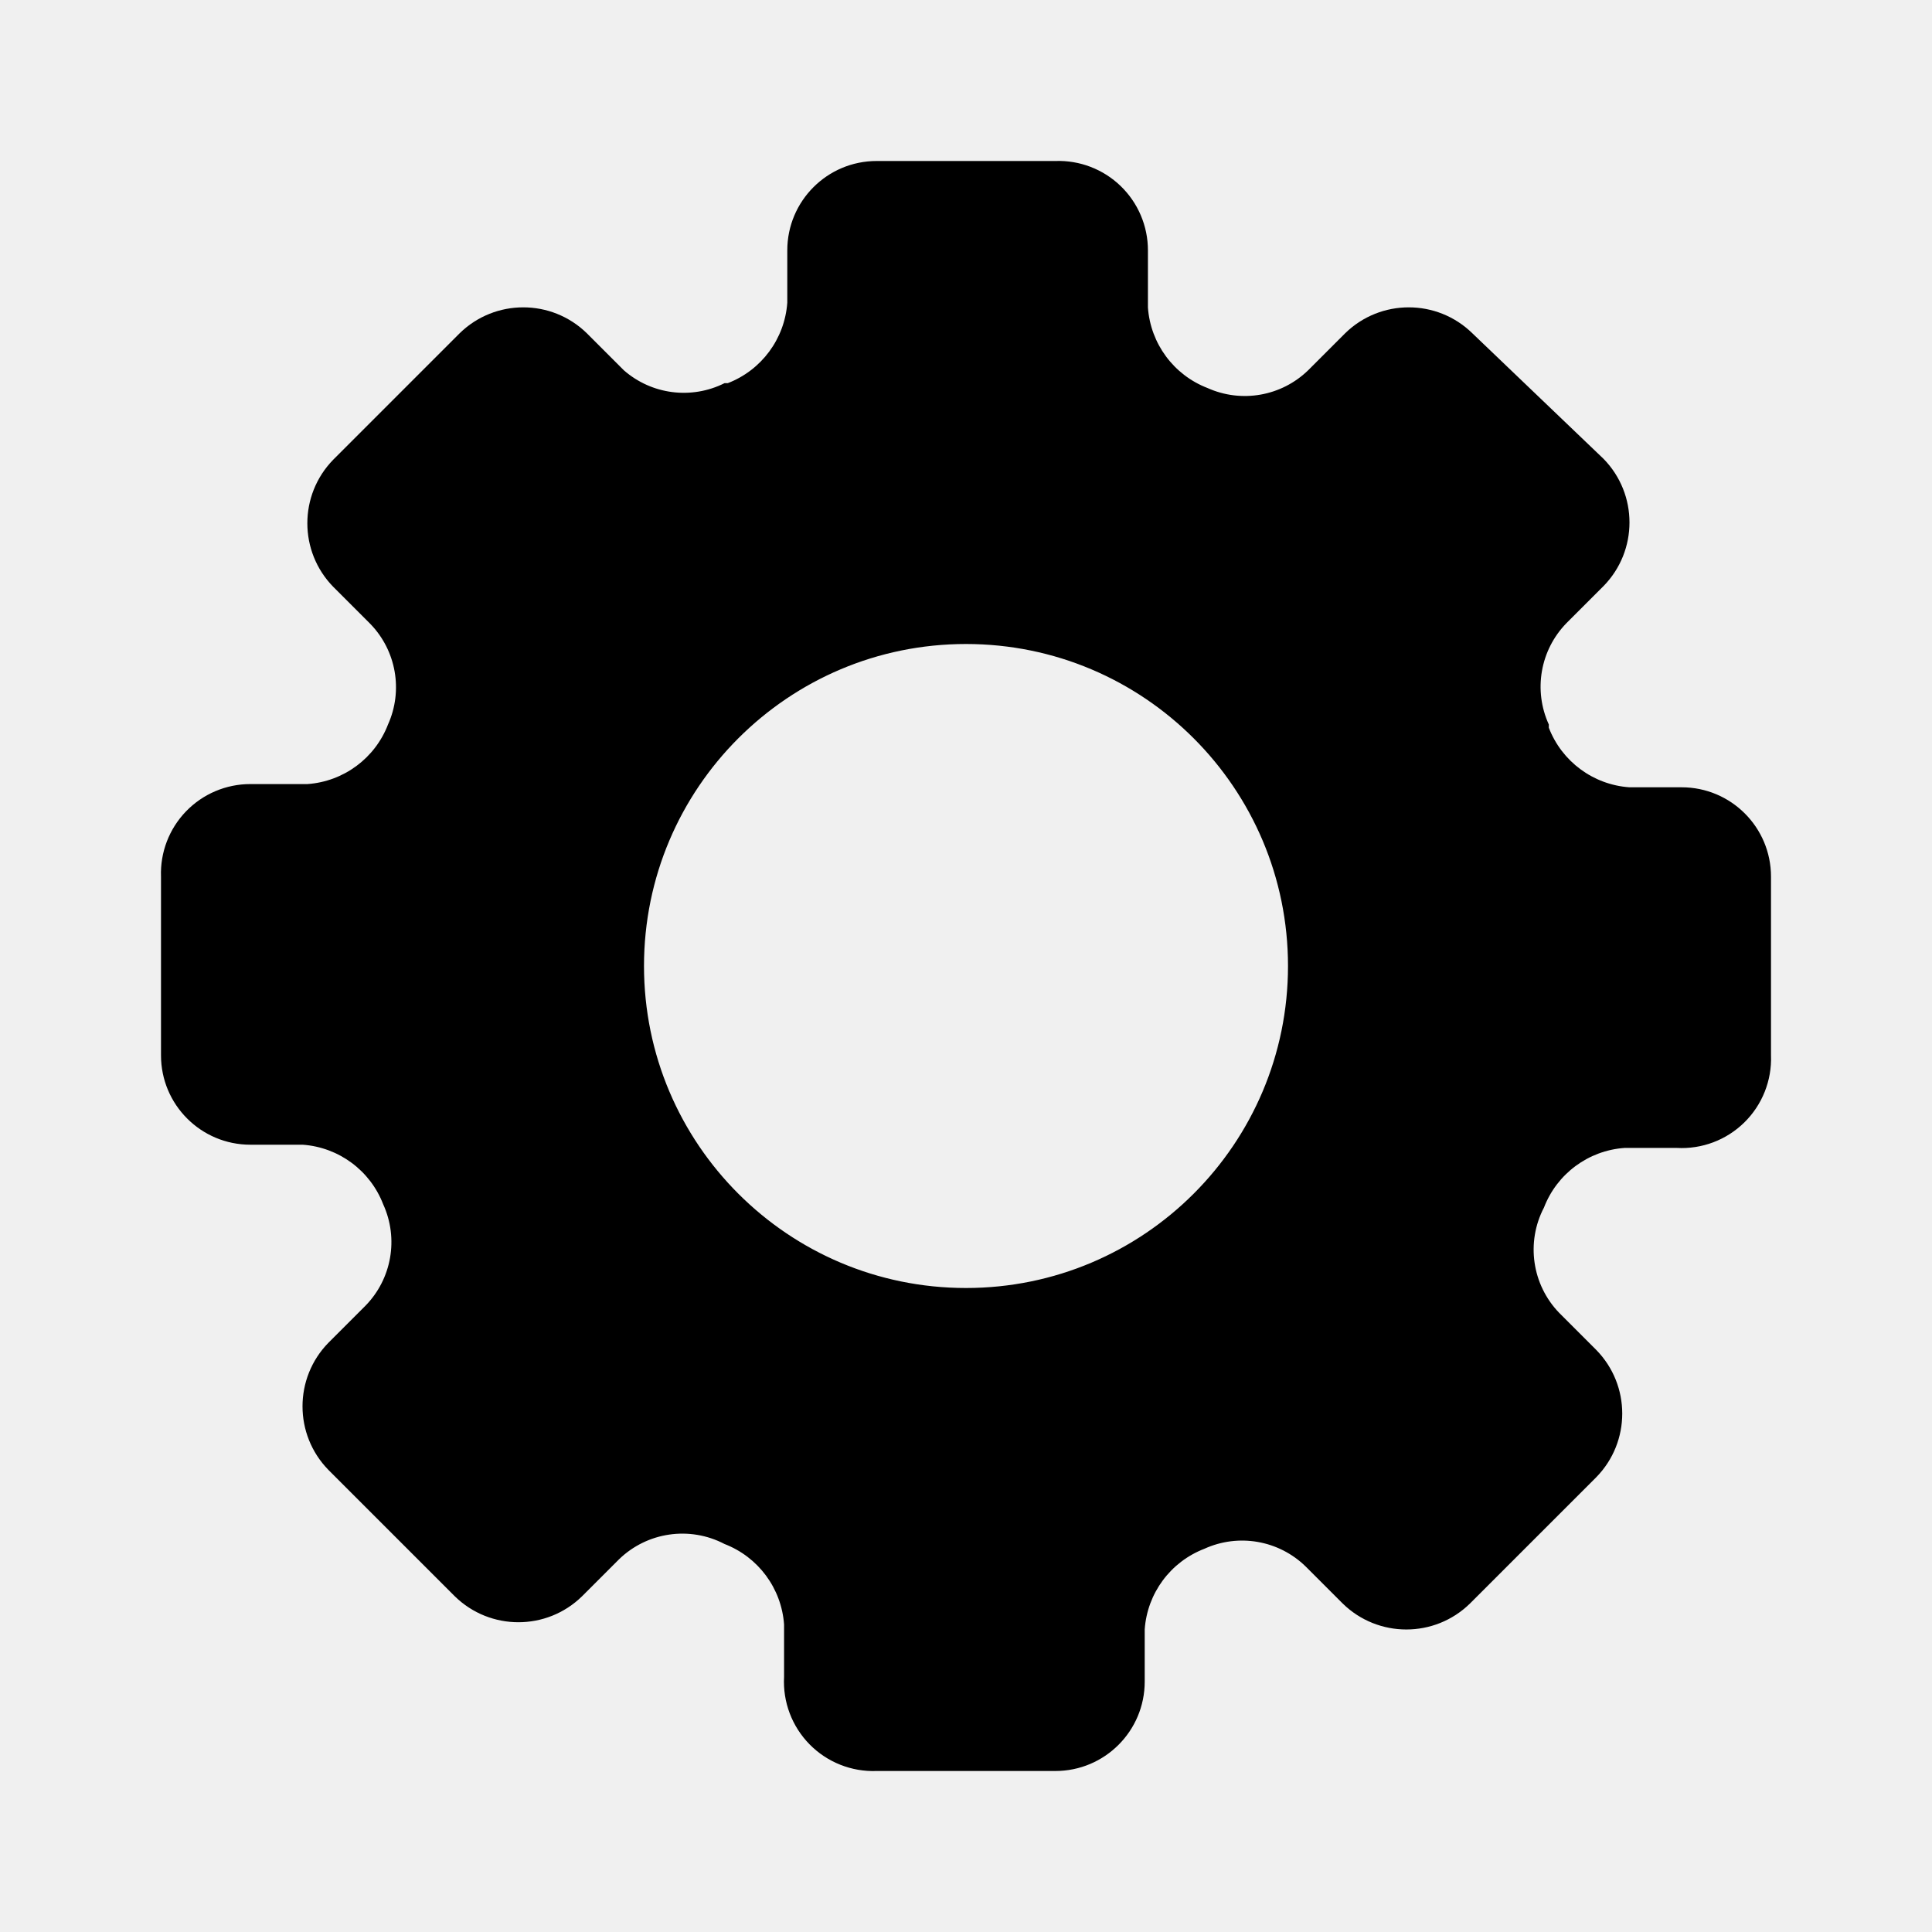
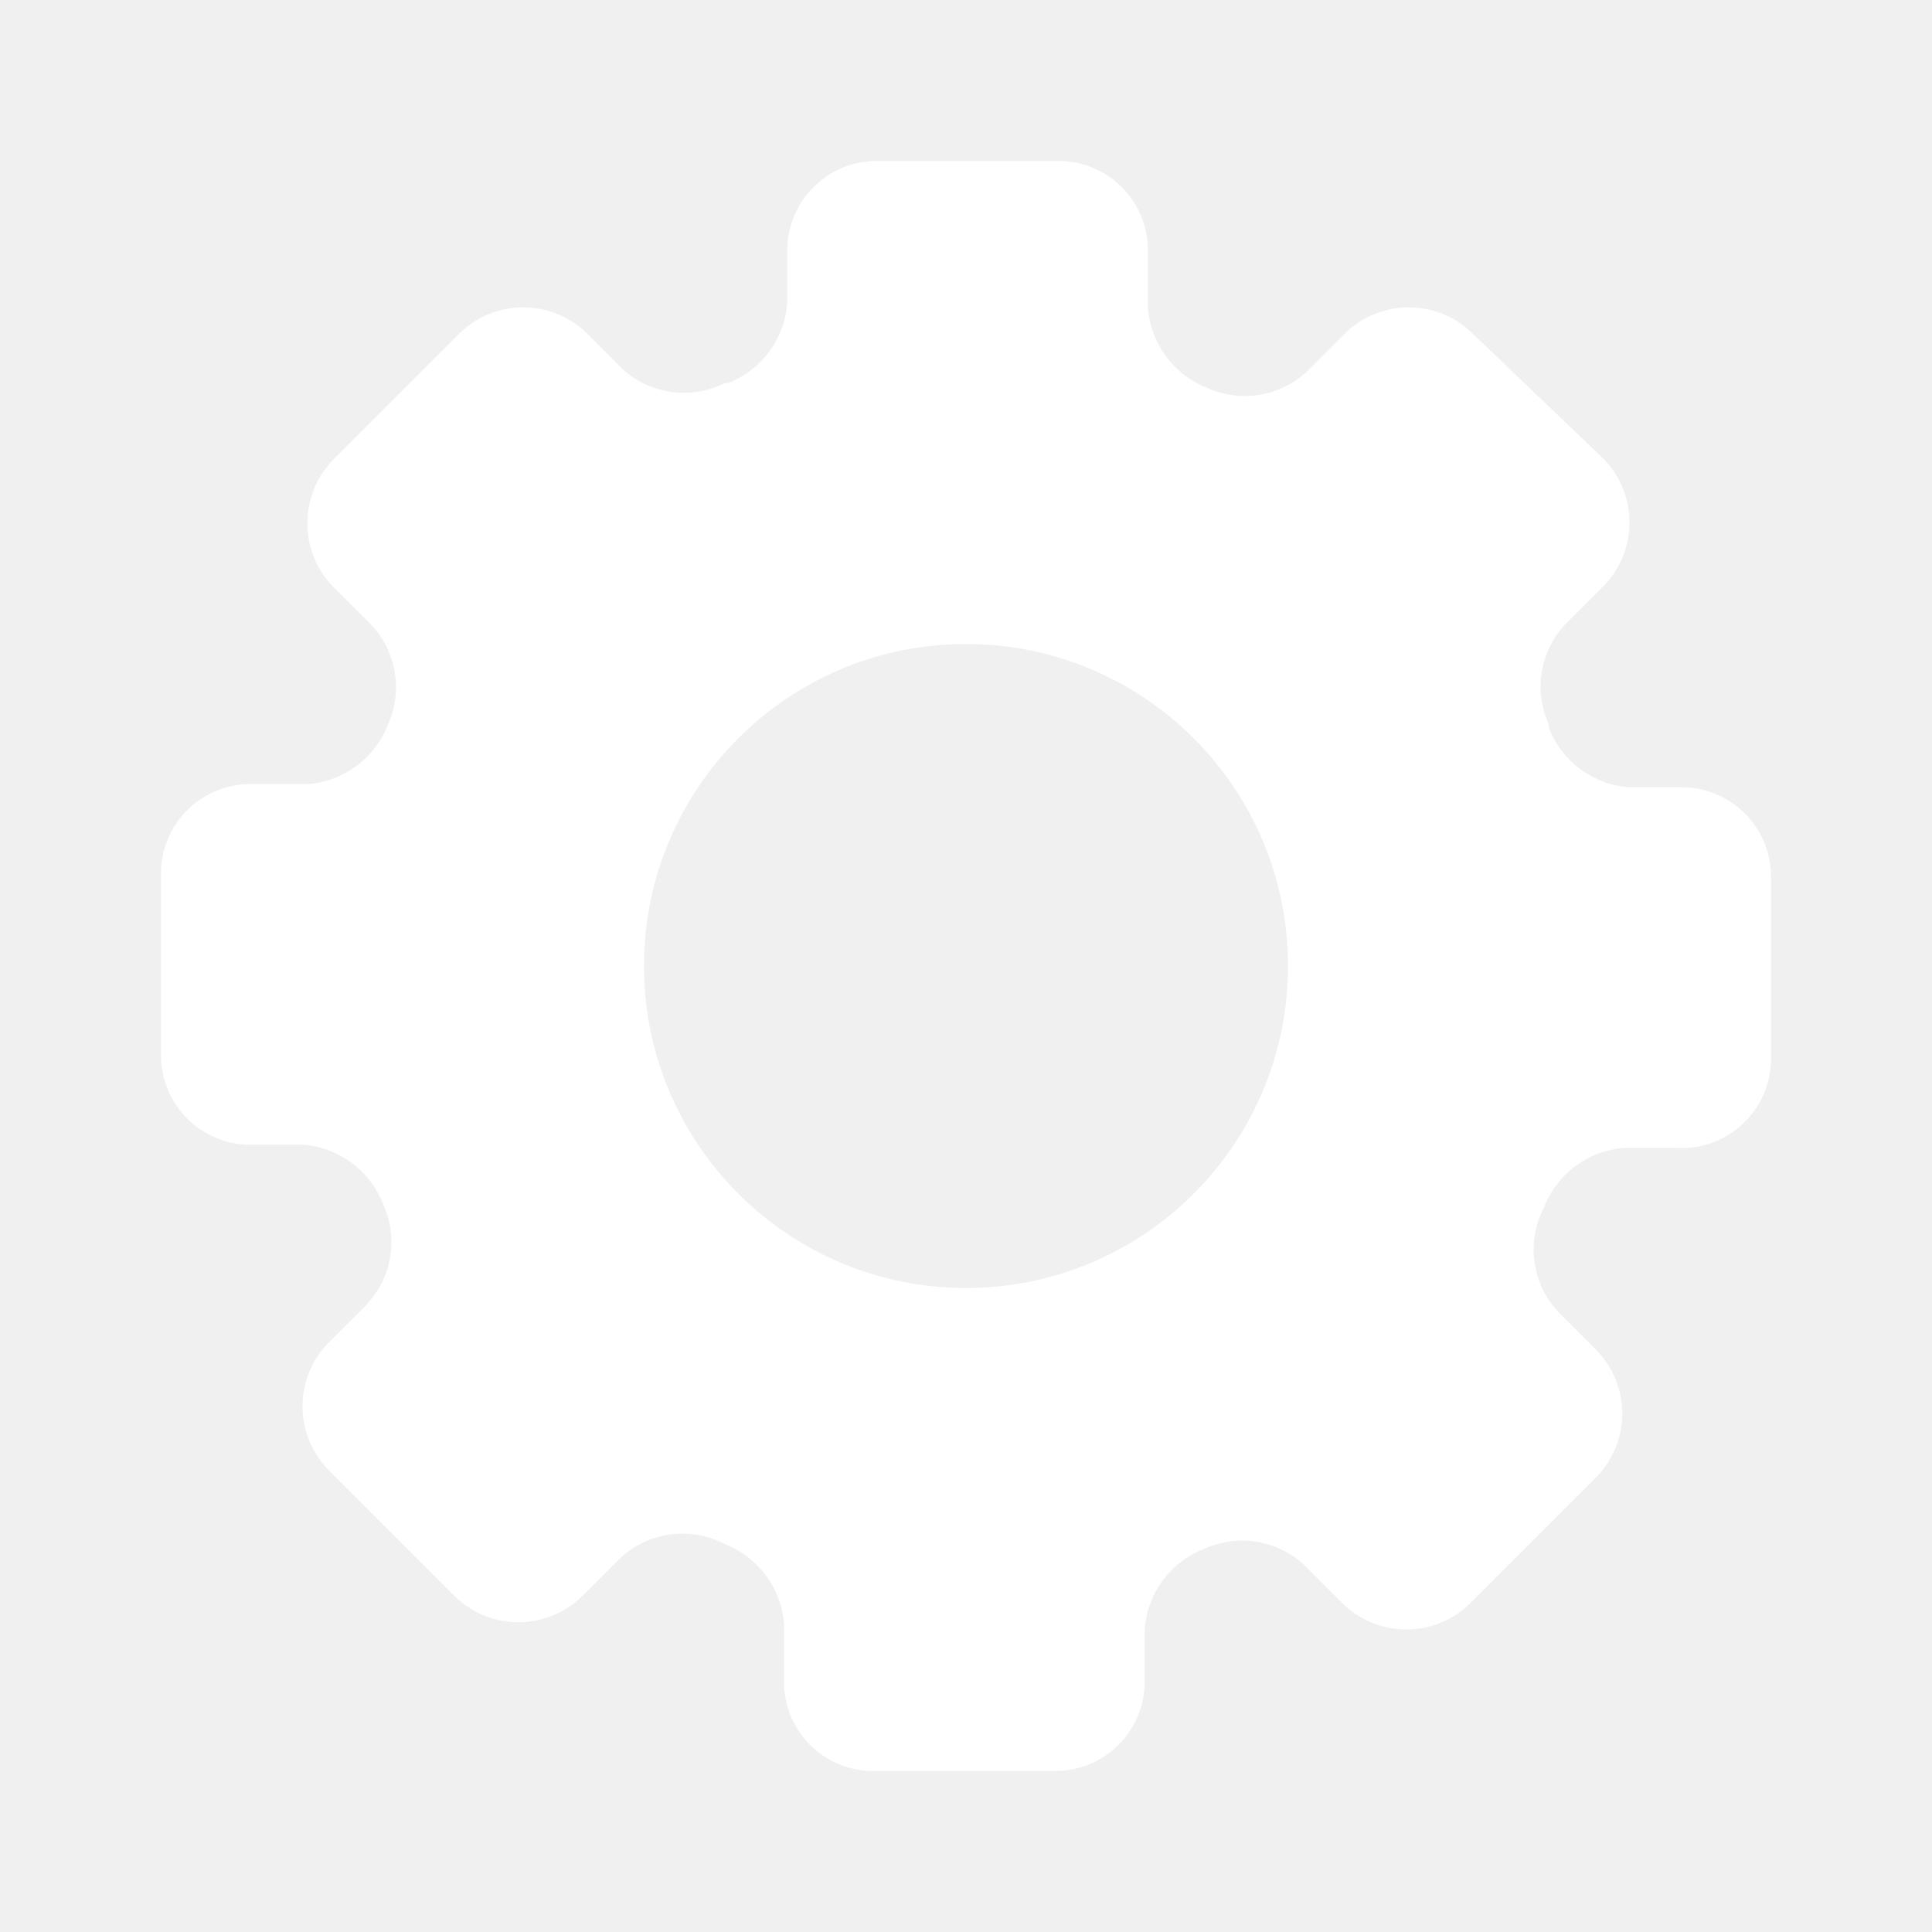
- <svg xmlns="http://www.w3.org/2000/svg" fill="#000000" width="800px" height="800px" viewBox="0 0 24 24" id="settings" class="icon glyph">
+ <svg xmlns="http://www.w3.org/2000/svg" fill="#FFFFFF" width="800px" height="800px" viewBox="0 0 24 24" id="settings" class="icon glyph">
  <path d="M20.89,9.78h-.65a1.16,1.16,0,0,1-1-.74V9a1.13,1.13,0,0,1,.22-1.26l.46-.46a1.13,1.13,0,0,0,0-1.58L18.29,4.14a1.13,1.13,0,0,0-1.58,0l-.46.46A1.13,1.13,0,0,1,15,4.82h0a1.16,1.16,0,0,1-.74-1V3.11A1.11,1.11,0,0,0,13.11,2H10.89A1.11,1.11,0,0,0,9.78,3.11v.65a1.16,1.16,0,0,1-.74,1H9A1.13,1.13,0,0,1,7.75,4.6l-.46-.46a1.13,1.13,0,0,0-1.58,0L4.14,5.71a1.13,1.13,0,0,0,0,1.58l.46.46A1.13,1.13,0,0,1,4.82,9V9a1.16,1.16,0,0,1-1,.74H3.11A1.11,1.11,0,0,0,2,10.89v2.22a1.11,1.11,0,0,0,1.11,1.11h.65a1.16,1.16,0,0,1,1,.74v0a1.13,1.13,0,0,1-.22,1.26l-.46.46a1.13,1.13,0,0,0,0,1.58l1.57,1.57a1.13,1.13,0,0,0,1.58,0l.46-.46A1.13,1.13,0,0,1,9,19.18H9a1.16,1.16,0,0,1,.74,1v.65A1.11,1.11,0,0,0,10.89,22h2.22a1.11,1.11,0,0,0,1.11-1.11v-.65a1.16,1.16,0,0,1,.74-1h0a1.13,1.13,0,0,1,1.26.22l.46.46a1.13,1.13,0,0,0,1.58,0l1.57-1.57a1.13,1.13,0,0,0,0-1.58l-.46-.46A1.13,1.13,0,0,1,19.18,15v0a1.16,1.16,0,0,1,1-.74h.65A1.11,1.11,0,0,0,22,13.11V10.89A1.11,1.11,0,0,0,20.89,9.78ZM12,16a4,4,0,1,1,4-4A4,4,0,0,1,12,16Z" />
</svg>
